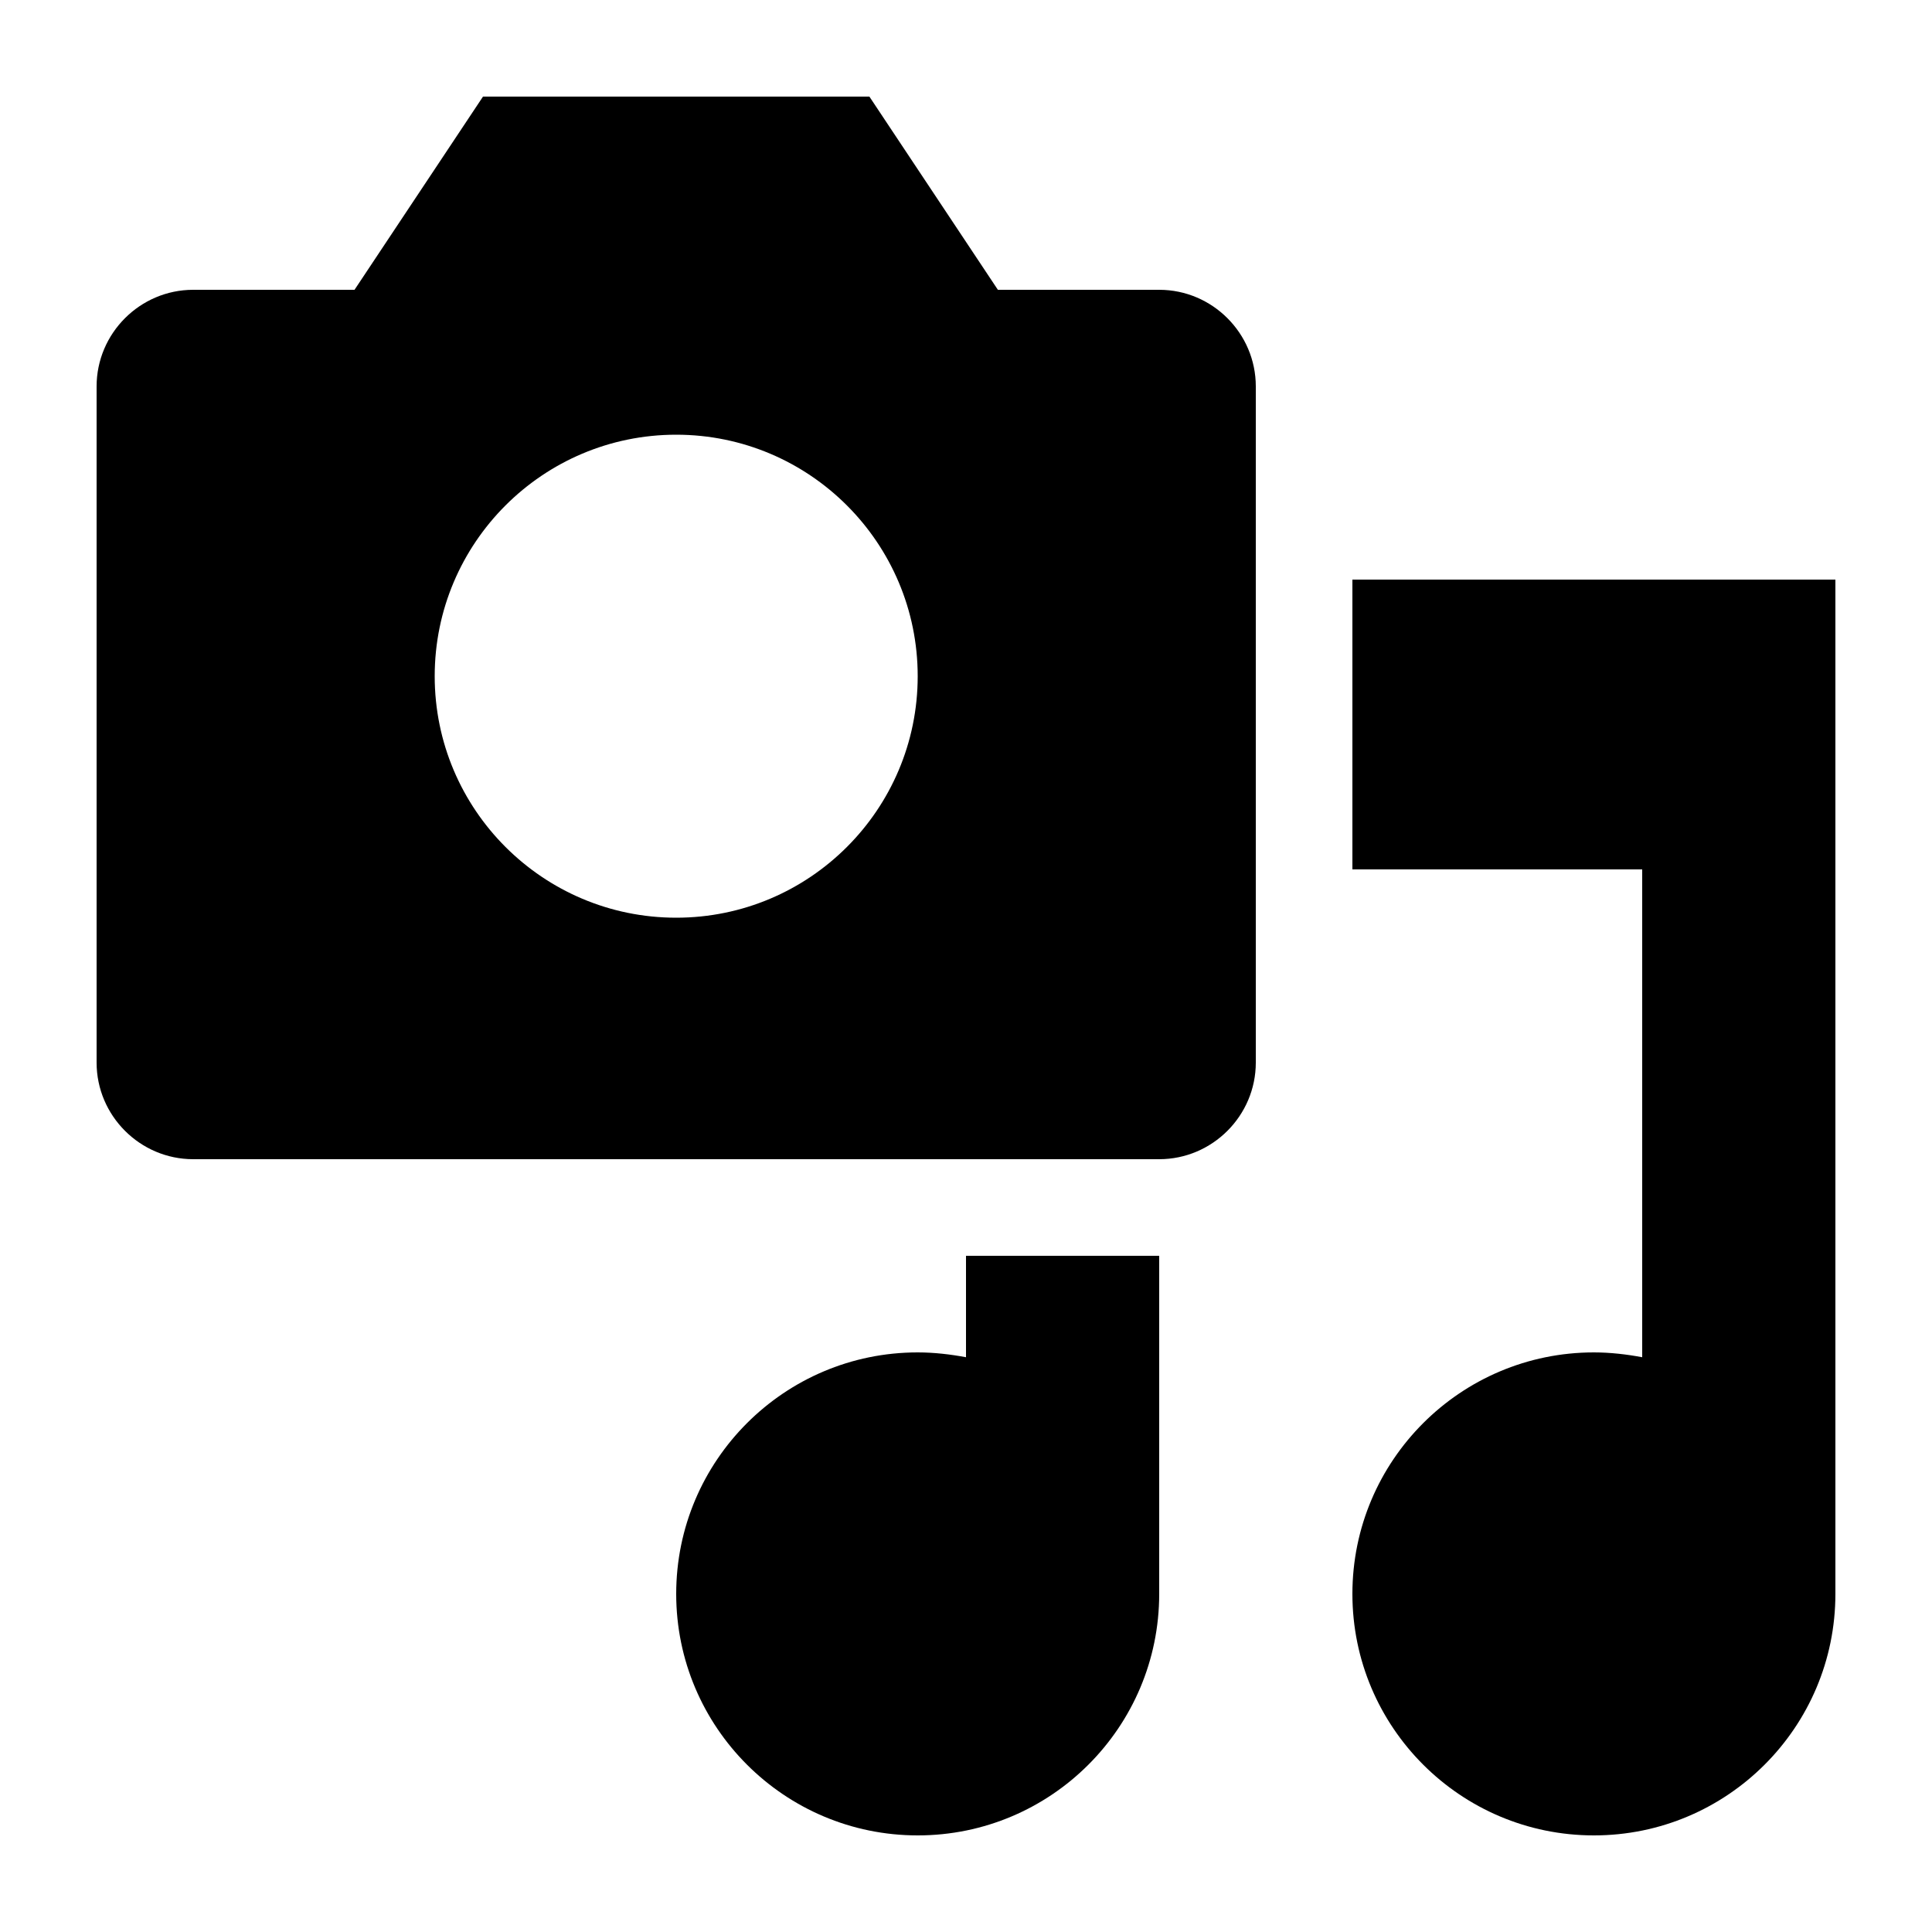
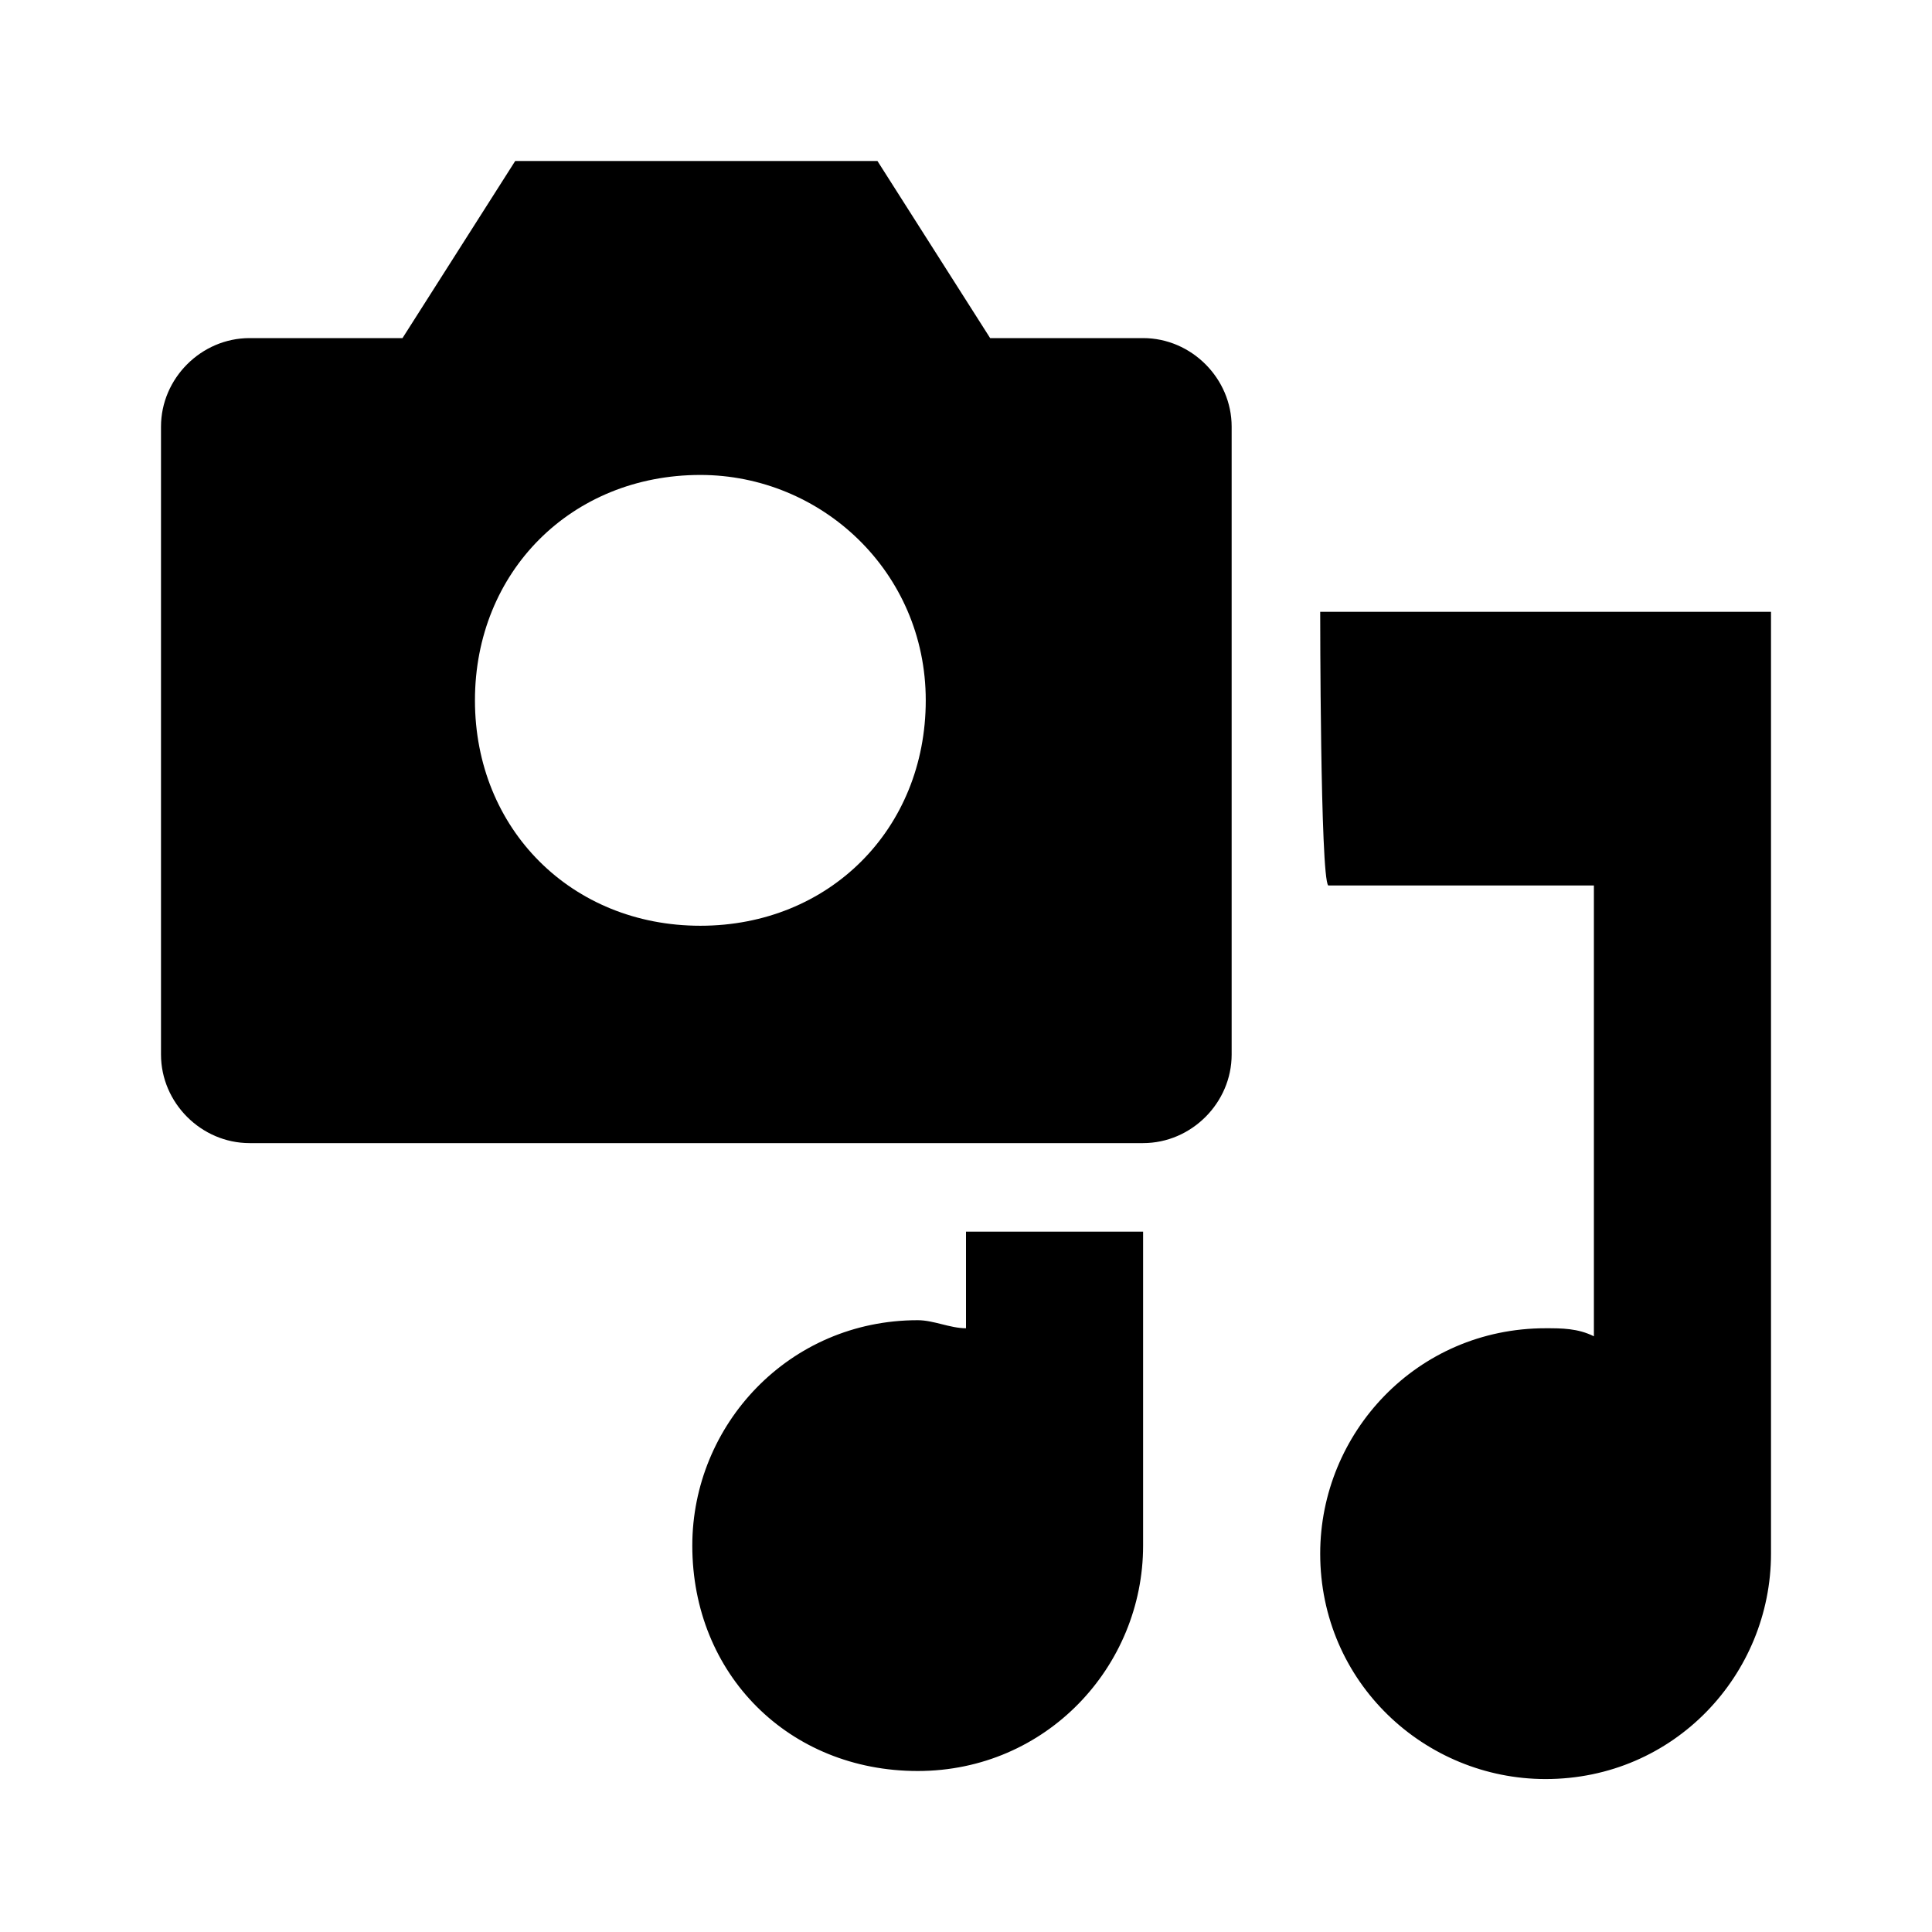
- <svg xmlns="http://www.w3.org/2000/svg" version="1.1" width="24" height="24" viewBox="0 0 24 24">
-   <path d="M15.6 13.2v-8.4c0-0.66-0.54-1.2-1.2-1.2h-2.004l-1.596-2.4h-4.8l-1.596 2.4h-2.004c-0.66 0-1.2 0.54-1.2 1.2v8.4c0 0.66 0.54 1.2 1.2 1.2h12c0.66 0 1.2-0.54 1.2-1.2zM8.4 5.4c1.656 0 3 1.344 3 3s-1.344 3-3 3-3-1.344-3-3 1.344-3 3-3zM16.8 7.2h6v12.6c0 1.656-1.344 3-3 3s-3-1.344-3-3 1.344-3 3-3c0.204 0 0.408 0.024 0.6 0.060v-6.060h-3.6v-3.6zM12 16.86v-1.26h2.4v4.2c0 1.656-1.344 3-3 3s-3-1.344-3-3 1.344-3 3-3c0.204 0 0.408 0.024 0.6 0.060z" />
+ <svg xmlns="http://www.w3.org/2000/svg" version="1.1" id="Layer_1" x="0px" y="0px" width="24px" height="24px" viewBox="0 0 24 24" style="enable-background:new 0 0 24 24;" xml:space="preserve">
+   <path d="M15.3,13.1V5.3c0-0.6-0.5-1.1-1.1-1.1h-1.9L10.9,2H6.4L5,4.2H3.1C2.5,4.2,2,4.7,2,5.3v7.8c0,0.6,0.5,1.1,1.1,1.1h11.1  C14.8,14.2,15.3,13.7,15.3,13.1z M8.7,5.9c1.5,0,2.8,1.2,2.8,2.8s-1.2,2.8-2.8,2.8s-2.8-1.2-2.8-2.8S7.1,5.9,8.7,5.9z M16.4,7.6H22  v11.7c0,1.5-1.2,2.8-2.8,2.8c-1.5,0-2.8-1.2-2.8-2.8c0-1.5,1.2-2.8,2.8-2.8c0.2,0,0.4,0,0.6,0.1v-5.6h-3.3  C16.4,10.9,16.4,7.6,16.4,7.6z M12,16.5v-1.2h2.2v3.9c0,1.5-1.2,2.8-2.8,2.8s-2.8-1.2-2.8-2.8c0-1.5,1.2-2.8,2.8-2.8  C11.6,16.4,11.8,16.5,12,16.5z" />
</svg>
